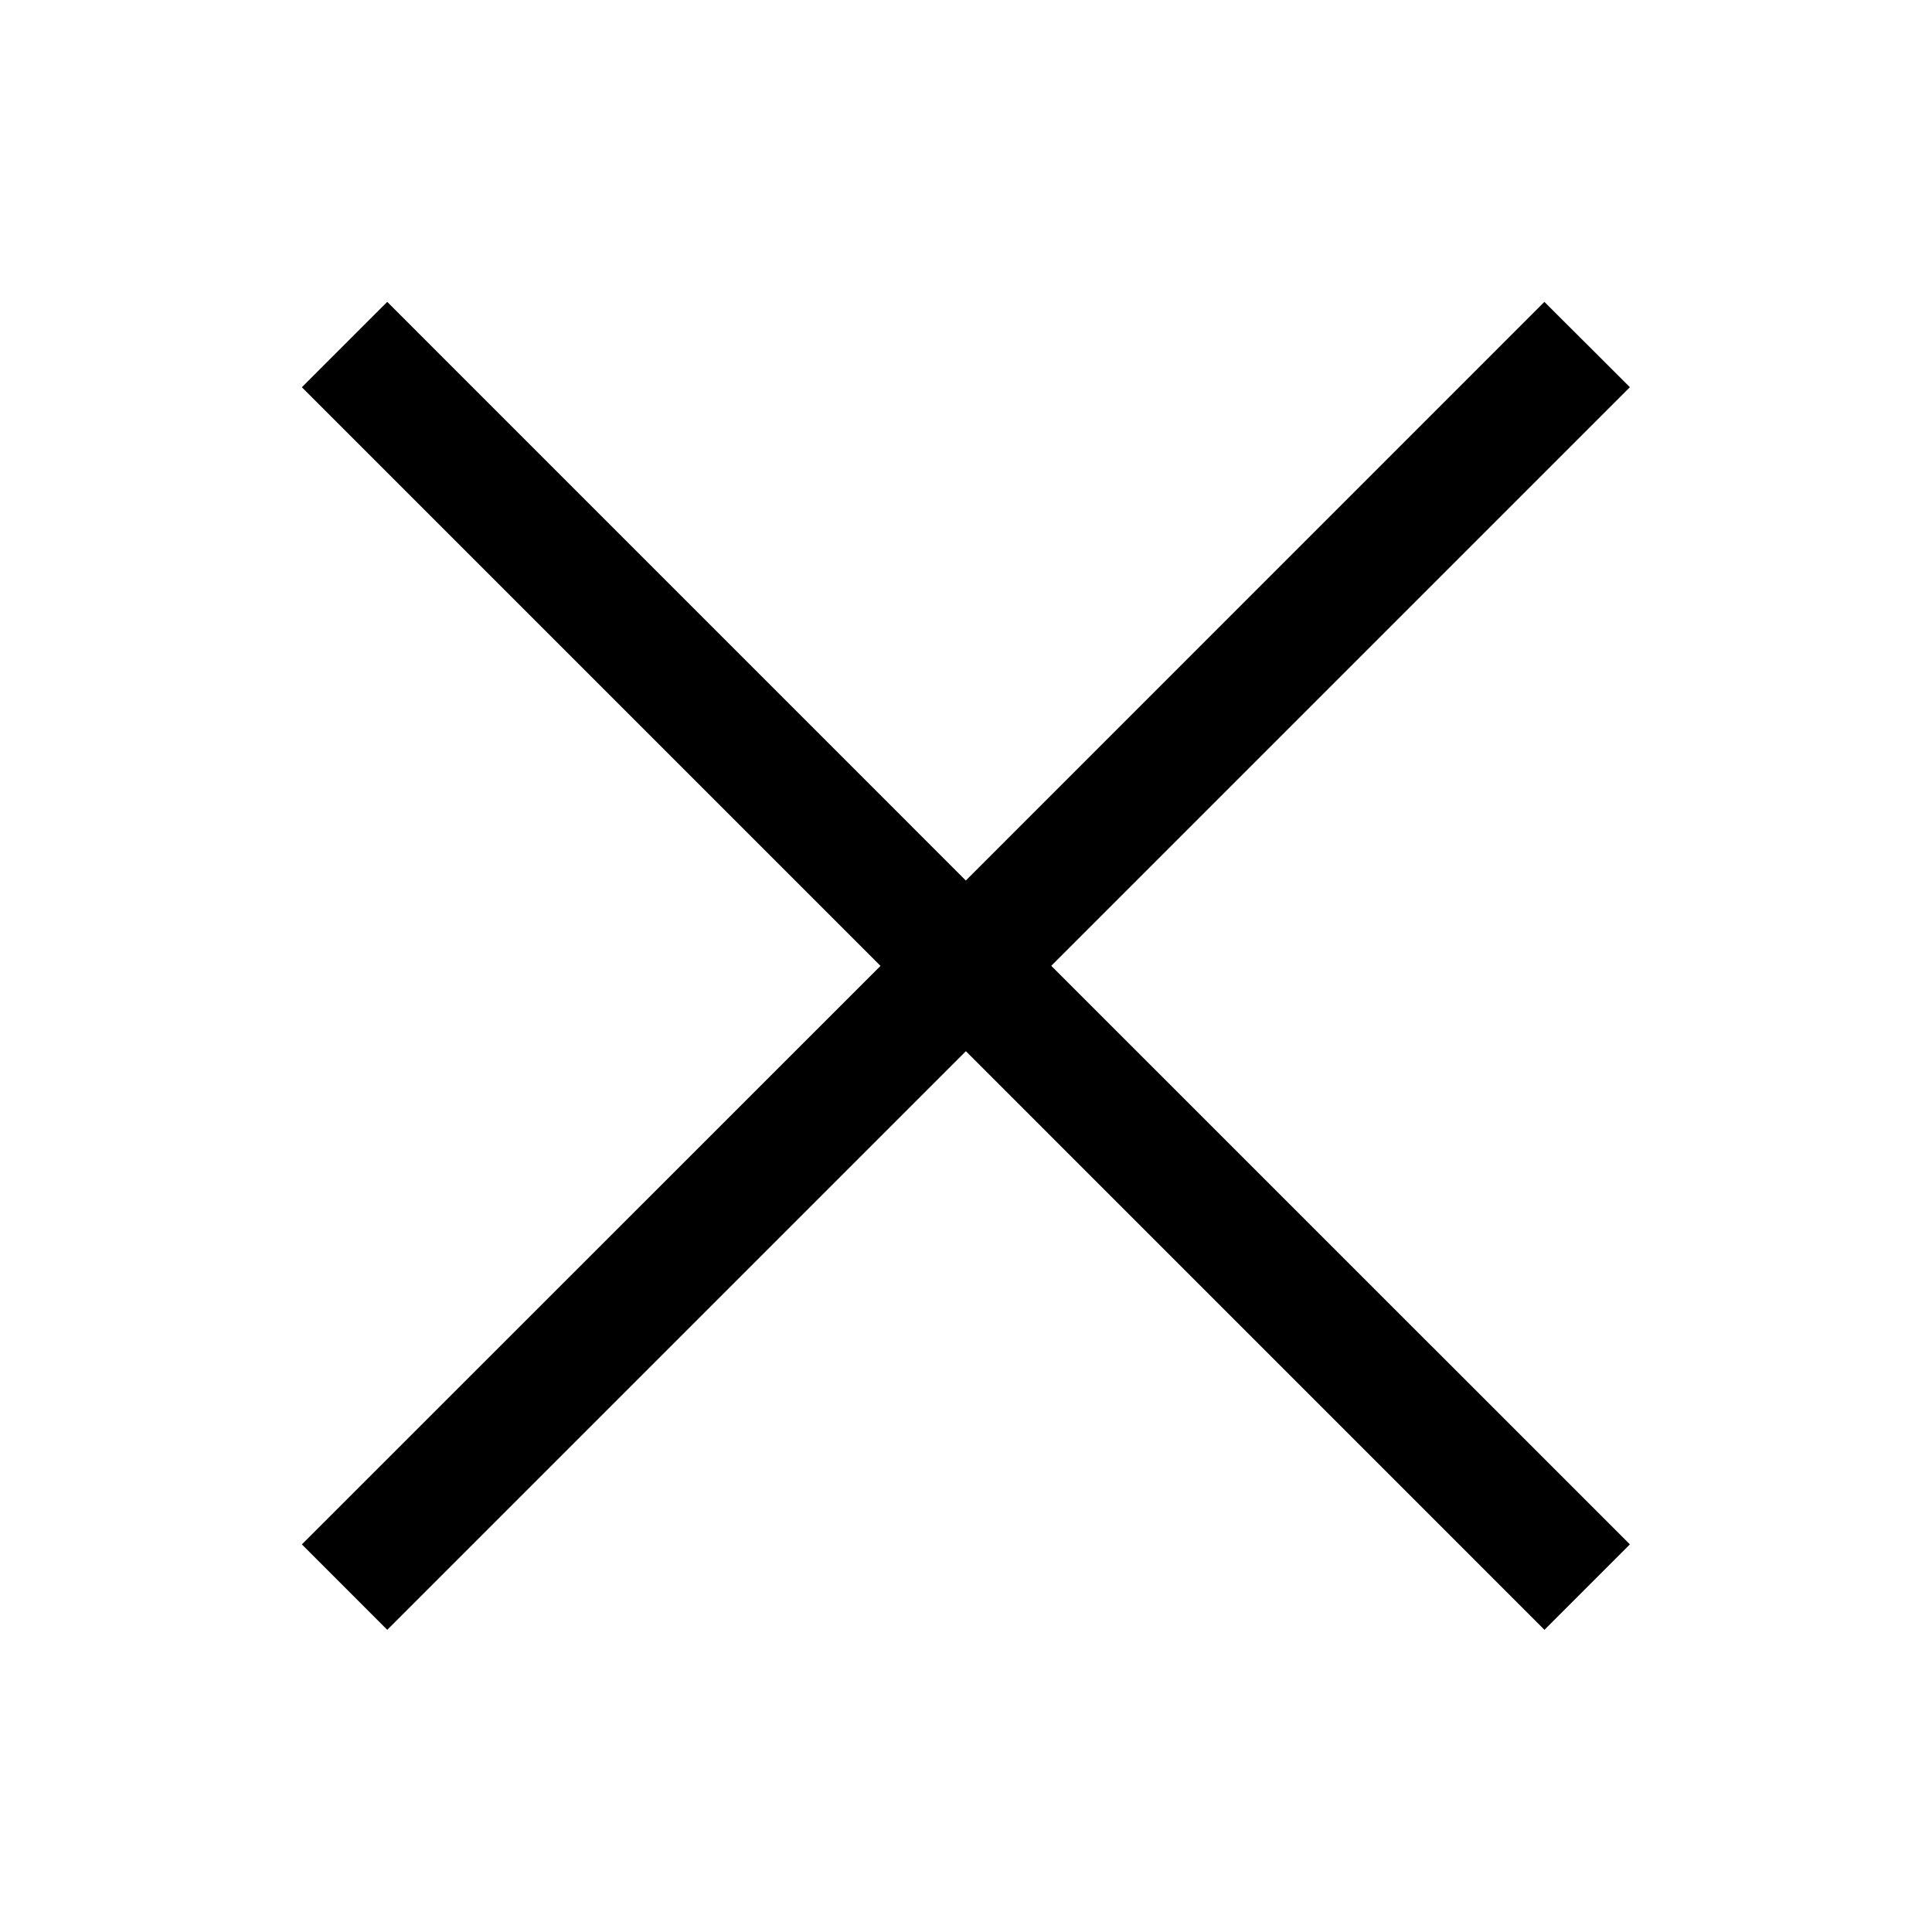
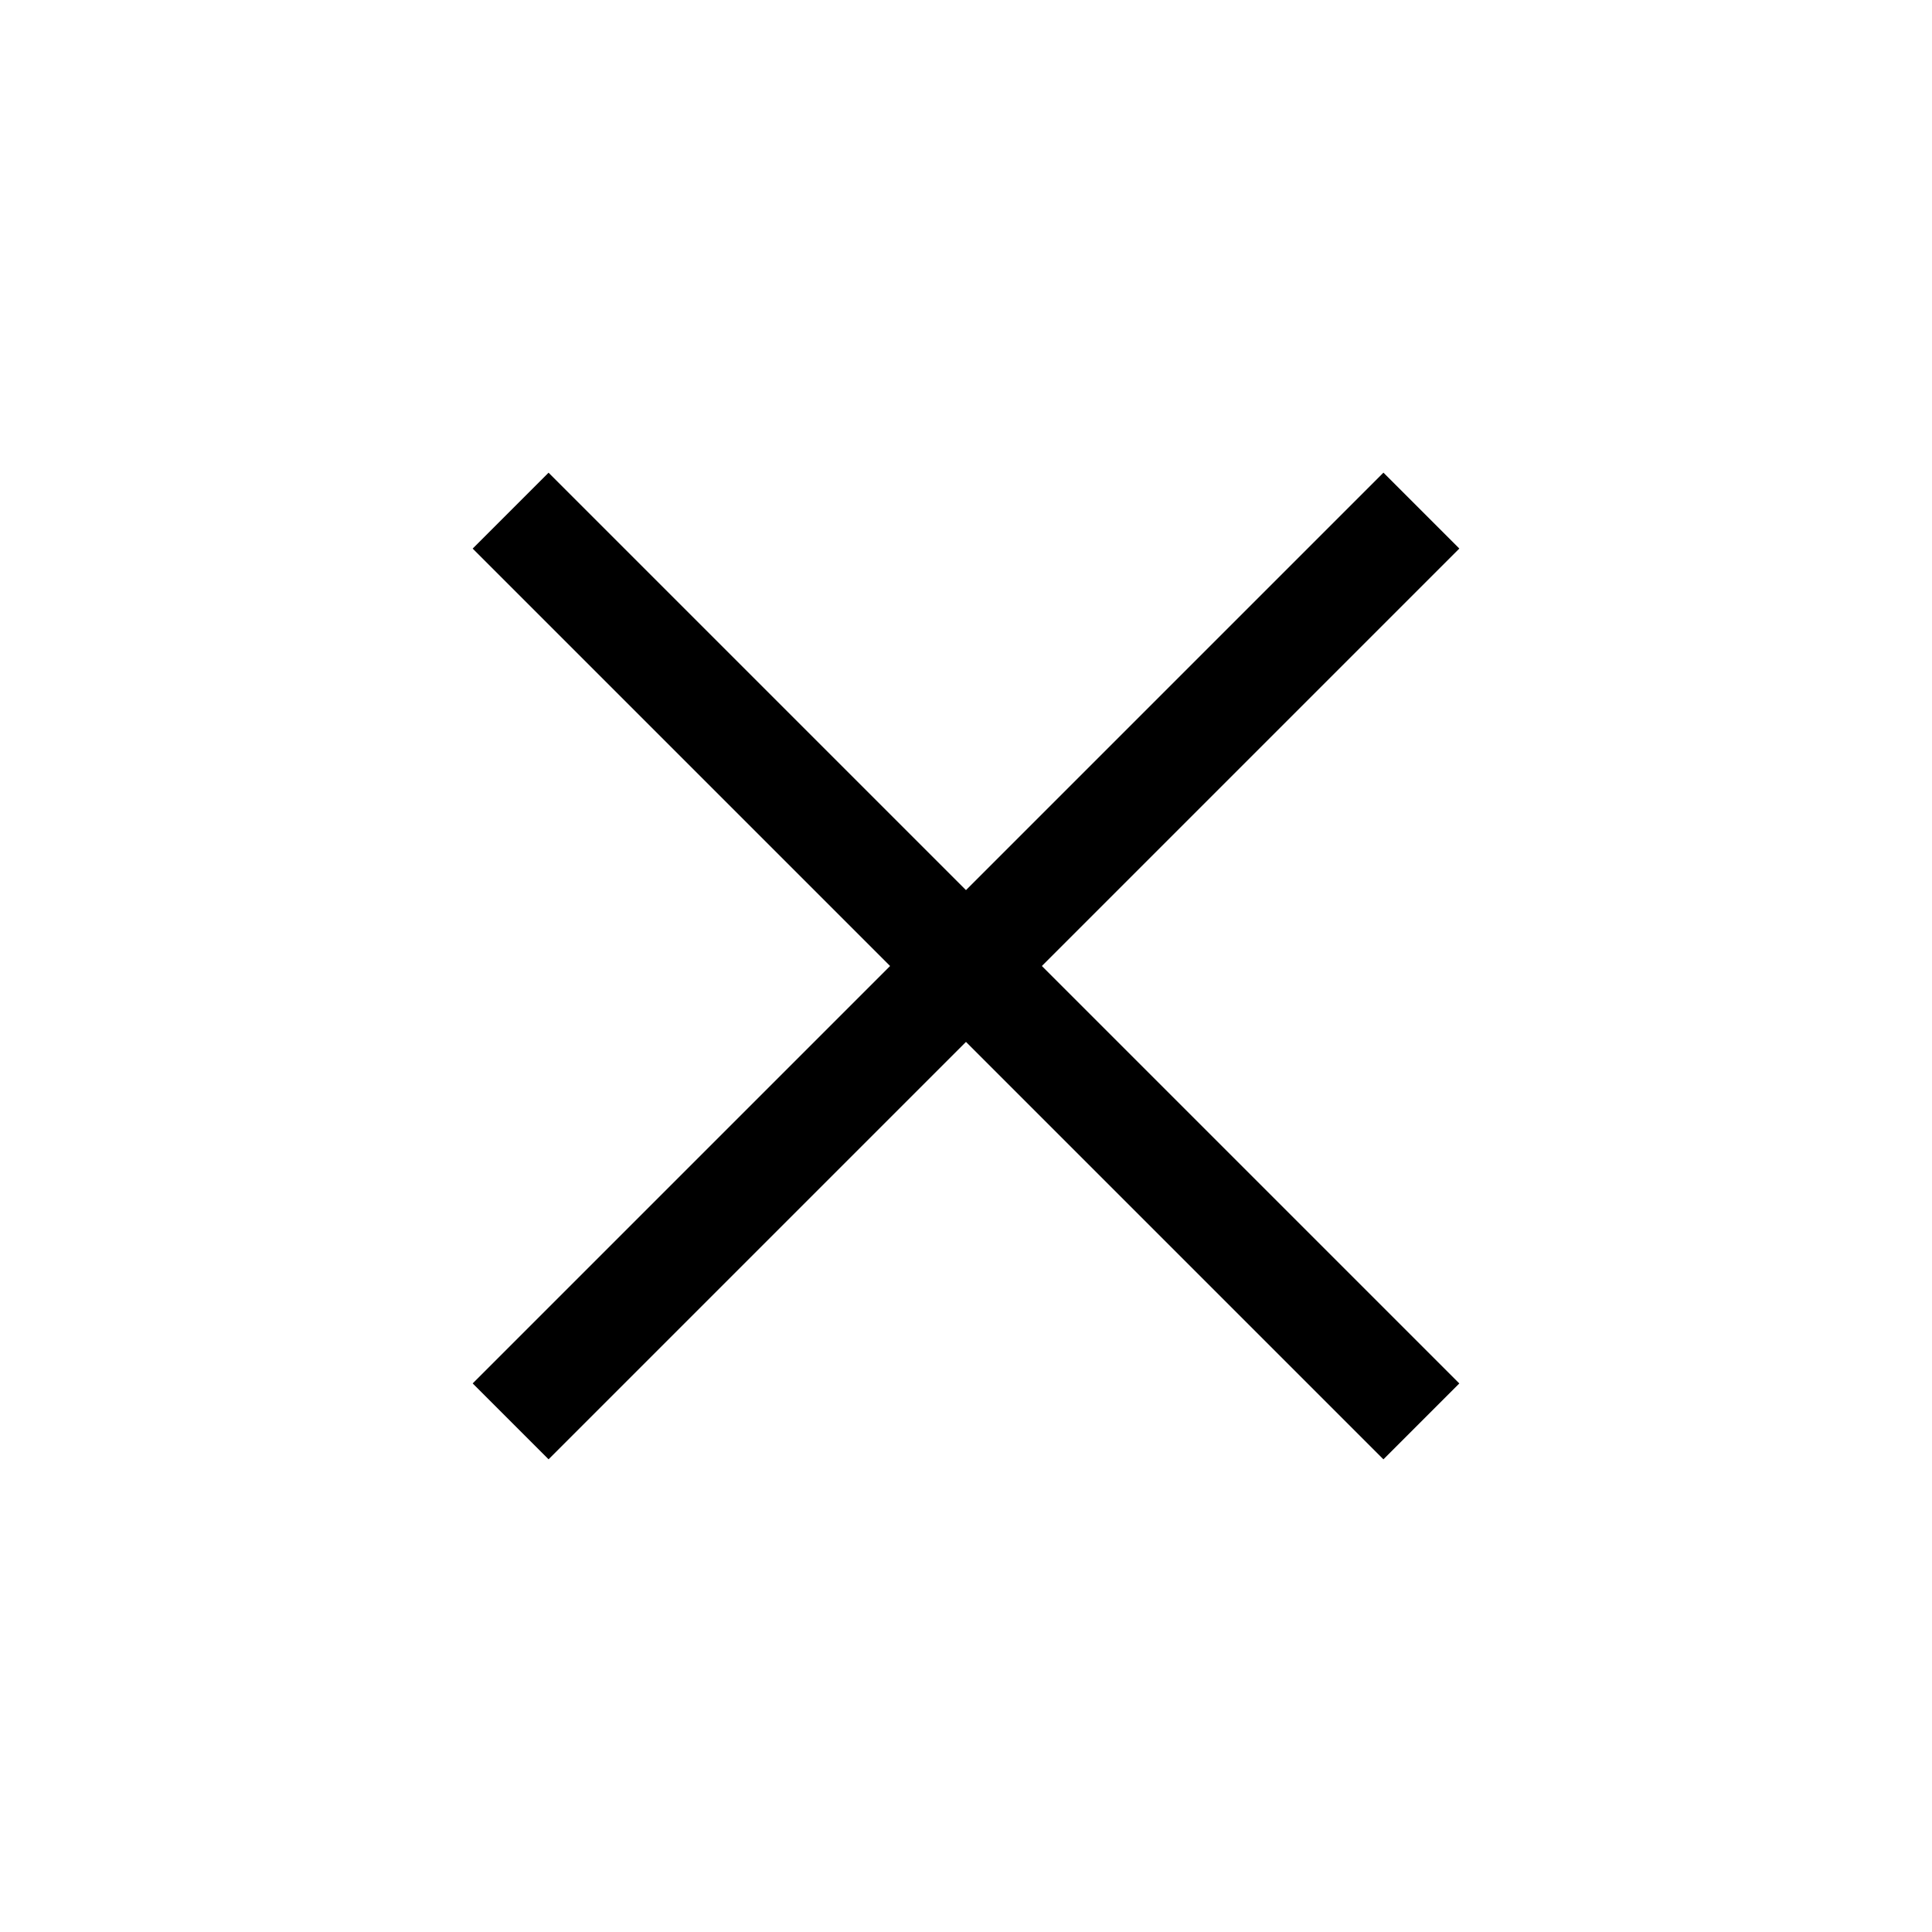
- <svg xmlns="http://www.w3.org/2000/svg" role="img" viewBox="0 0 32 32">
-   <path fill-rule="evenodd" d="M14.584 15.998L5 25.58l1.414 1.415 9.584-9.584 9.583 9.584 1.415-1.415-9.584-9.583 9.584-9.584L25.58 5l-9.583 9.584L6.414 5 5 6.414l9.584 9.584z" clip-rule="evenodd" />
+ <svg xmlns="http://www.w3.org/2000/svg" role="img" viewBox="0 0 18 18">
+   <rect x="13.596" y="5.111" width="12" height="1" transform="rotate(135 13.5962 5.11092)" />
+   <rect x="12.889" y="13.596" width="12" height="1" transform="rotate(-135 12.8891 13.5962)" />
</svg>
